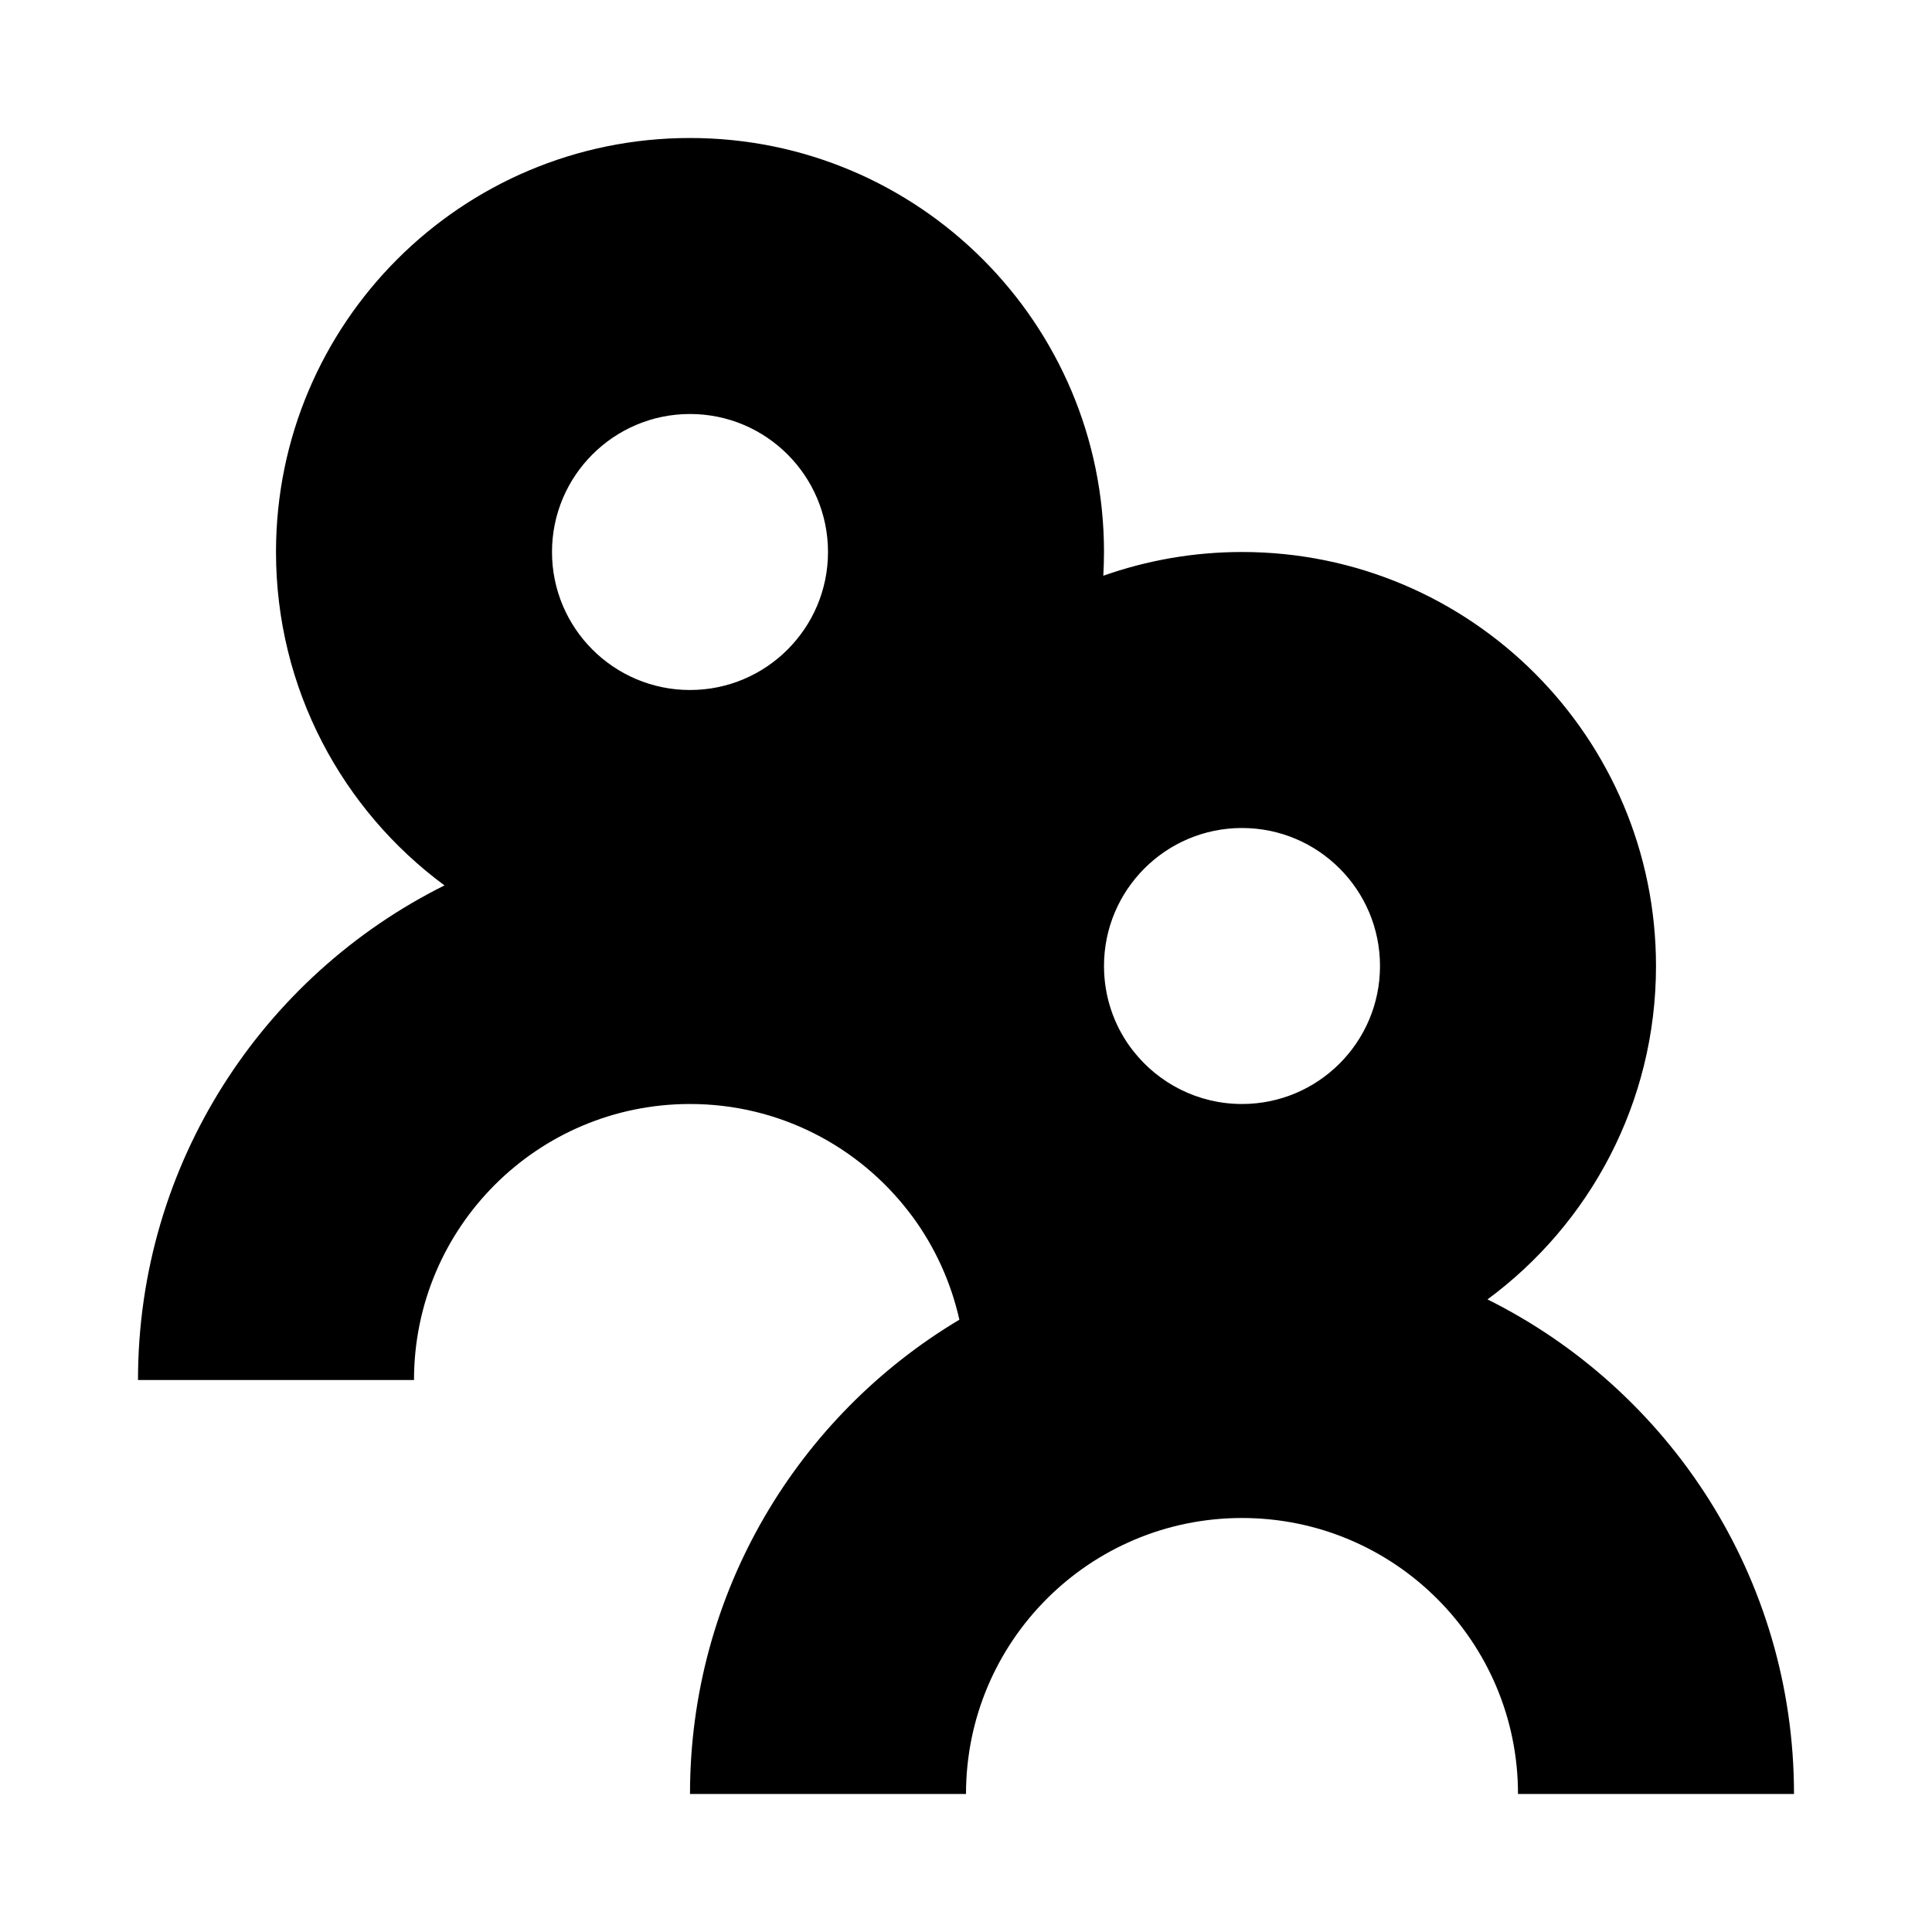
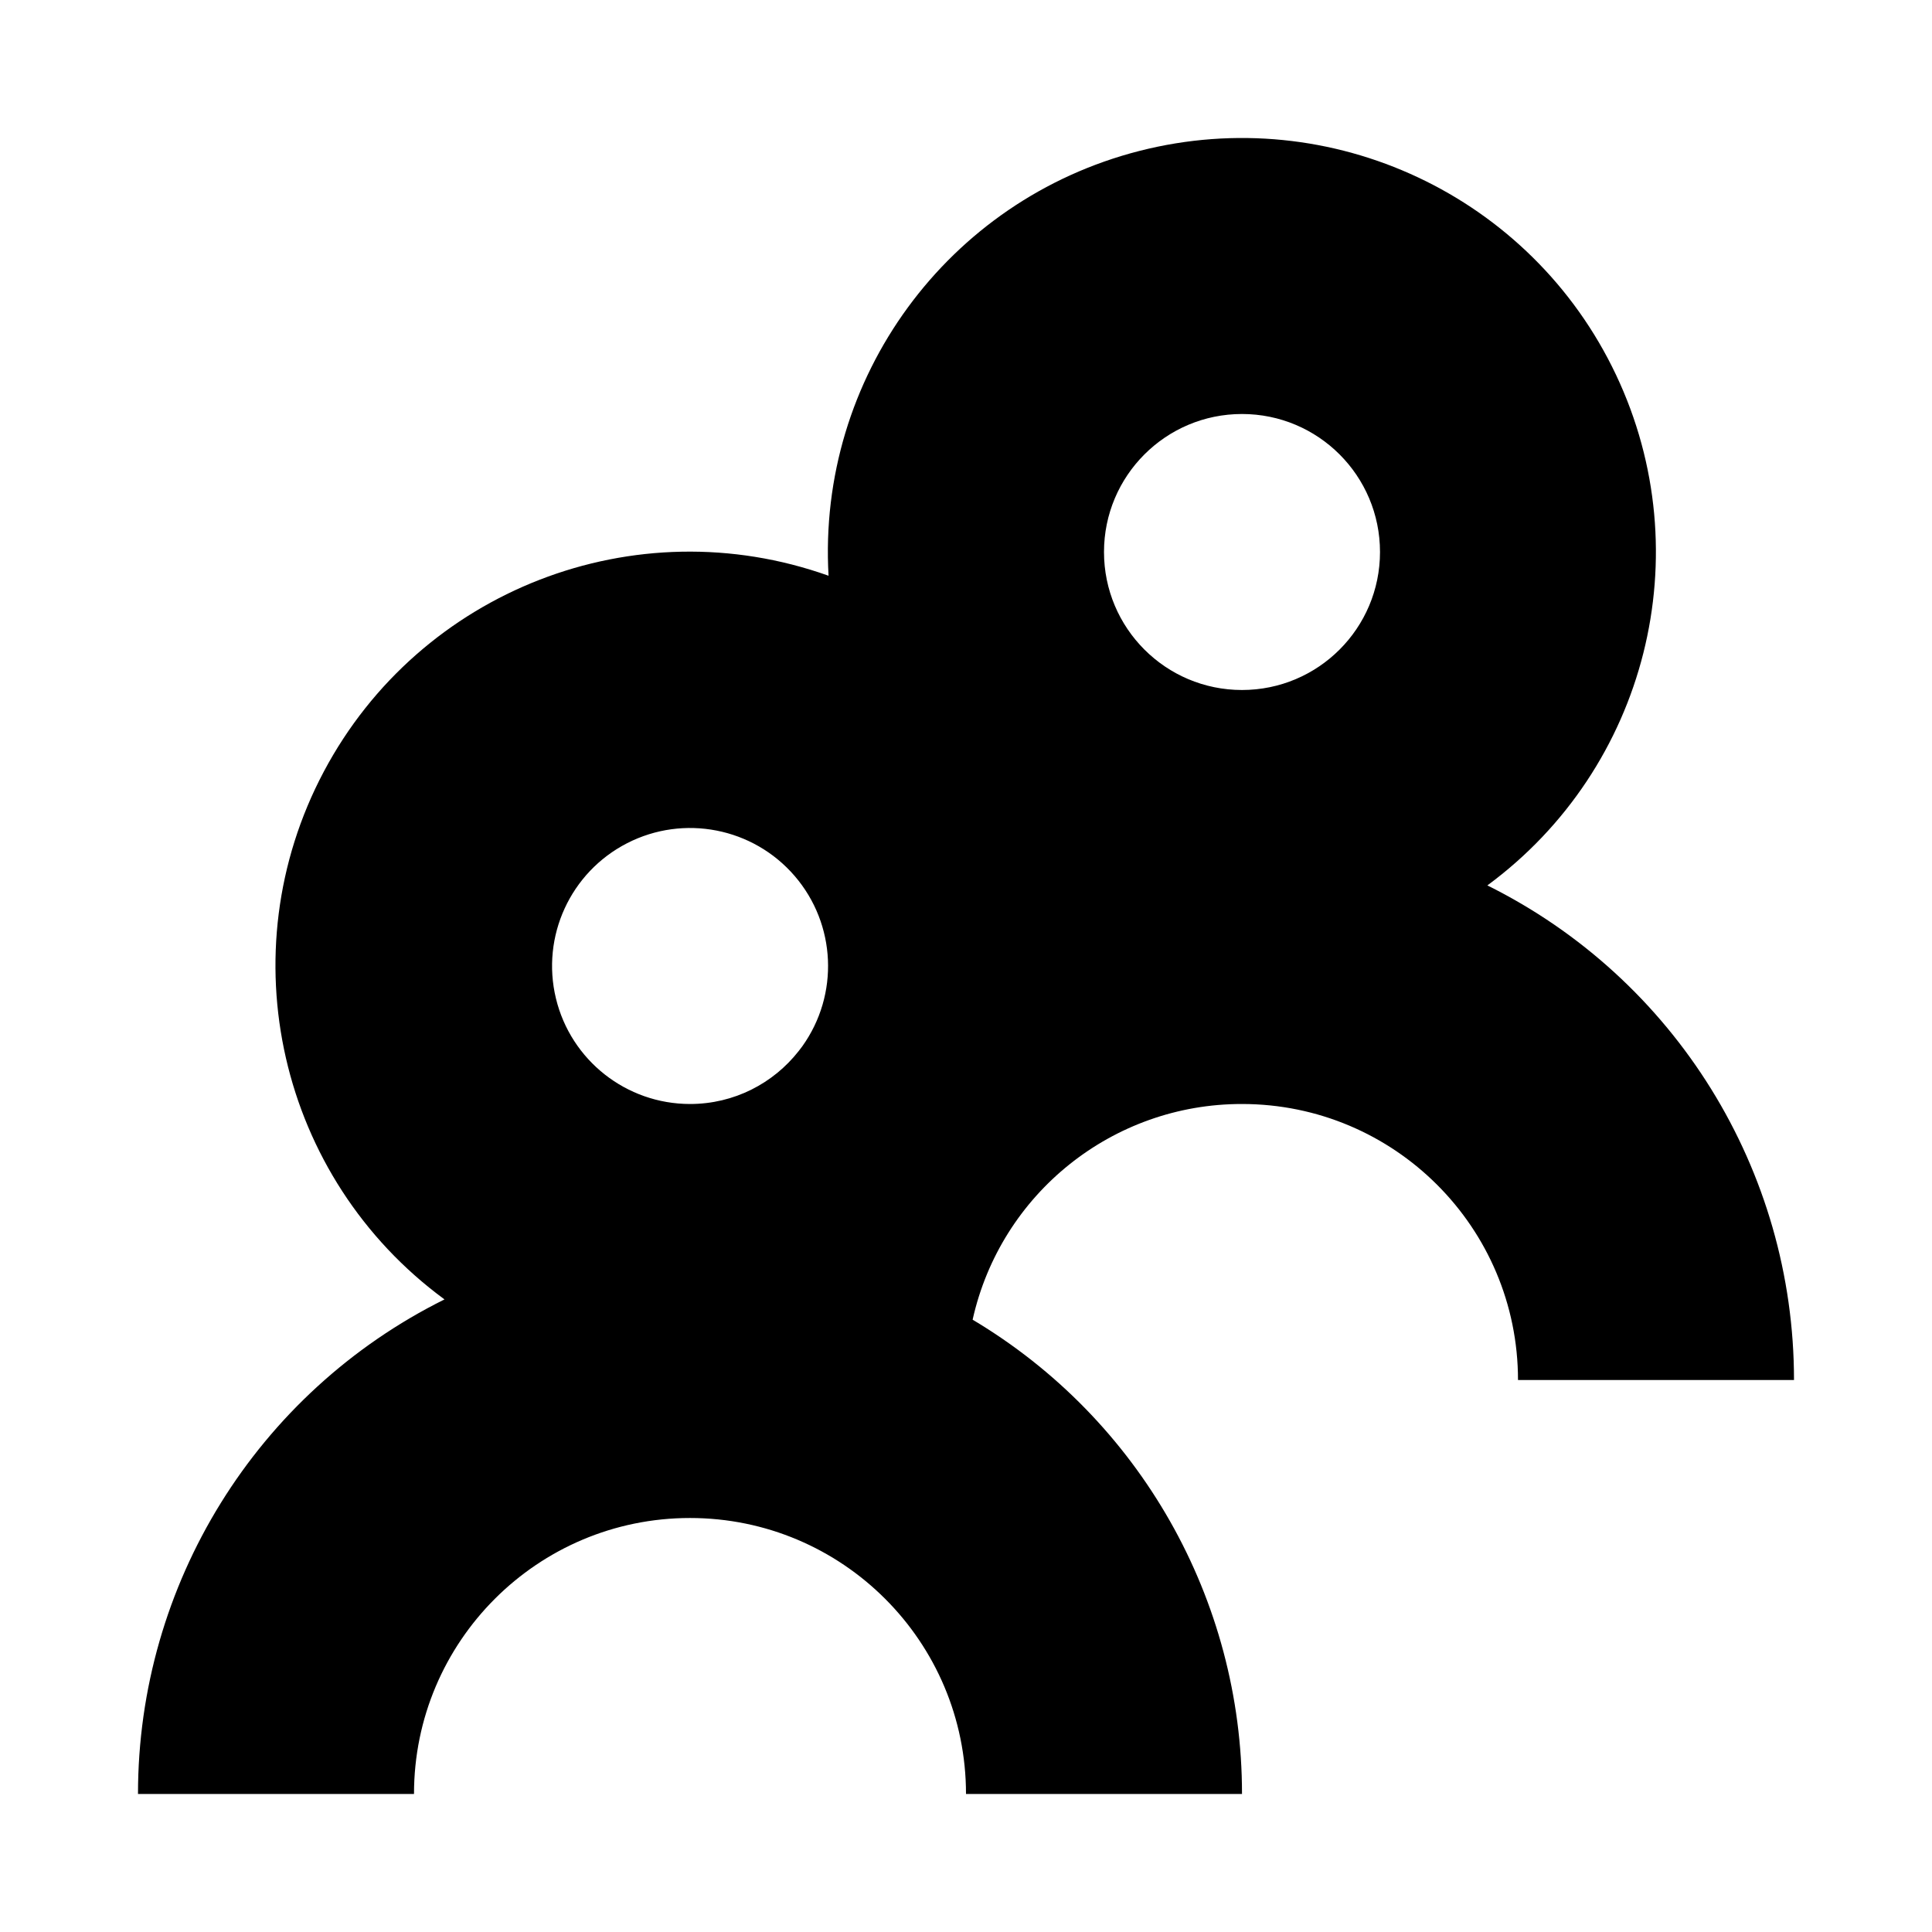
- <svg xmlns="http://www.w3.org/2000/svg" width="14" height="14" viewBox="0 0 14 14" fill="none">
-   <path fill-rule="evenodd" clip-rule="evenodd" d="M5 8C5.645 8 6.218 8.305 6.584 8.779C6.595 8.793 6.605 8.807 6.616 8.821C6.775 9.039 6.891 9.291 6.952 9.563C5.783 10.261 5 11.539 5 13H7C7 11.895 7.895 11 9 11C10.105 11 11 11.895 11 13H13C13 11.43 12.095 10.071 10.779 9.416C11.519 8.87 12 7.991 12 7C12 5.343 10.657 4 9 4C8.648 4 8.309 4.061 7.995 4.172C7.998 4.115 8 4.058 8 4C8 2.343 6.657 1 5 1C3.343 1 2 2.343 2 4C2 4.991 2.481 5.87 3.221 6.416C1.905 7.071 1 8.43 1 10H3C3 8.895 3.895 8 5 8ZM6 4C6 4.552 5.552 5 5 5C4.448 5 4 4.552 4 4C4 3.448 4.448 3 5 3C5.552 3 6 3.448 6 4ZM9 8C8.681 8 8.396 7.85 8.213 7.617L8.187 7.583C8.069 7.419 8 7.217 8 7C8 6.448 8.448 6 9 6C9.552 6 10 6.448 10 7C10 7.552 9.552 8 9 8Z" fill="black" />
+ <svg xmlns="http://www.w3.org/2000/svg" width="14" height="14" fill="none">
+   <path fill-rule="evenodd" clip-rule="evenodd" d="M9 8a1.997 1.997 0 00-1.952 1.563A3.998 3.998 0 019 13H7a2 2 0 10-4 0H1a4 4 0 012.221-3.584 3 3 0 012.783-5.244 3 3 0 114.774 2.244A4 4 0 0113 10h-2a2 2 0 00-2-2zM8 4a1 1 0 102 0 1 1 0 00-2 0zM5 8c.32 0 .604-.15.787-.383l.026-.034A1 1 0 105 8z" fill="#000" />
</svg>
